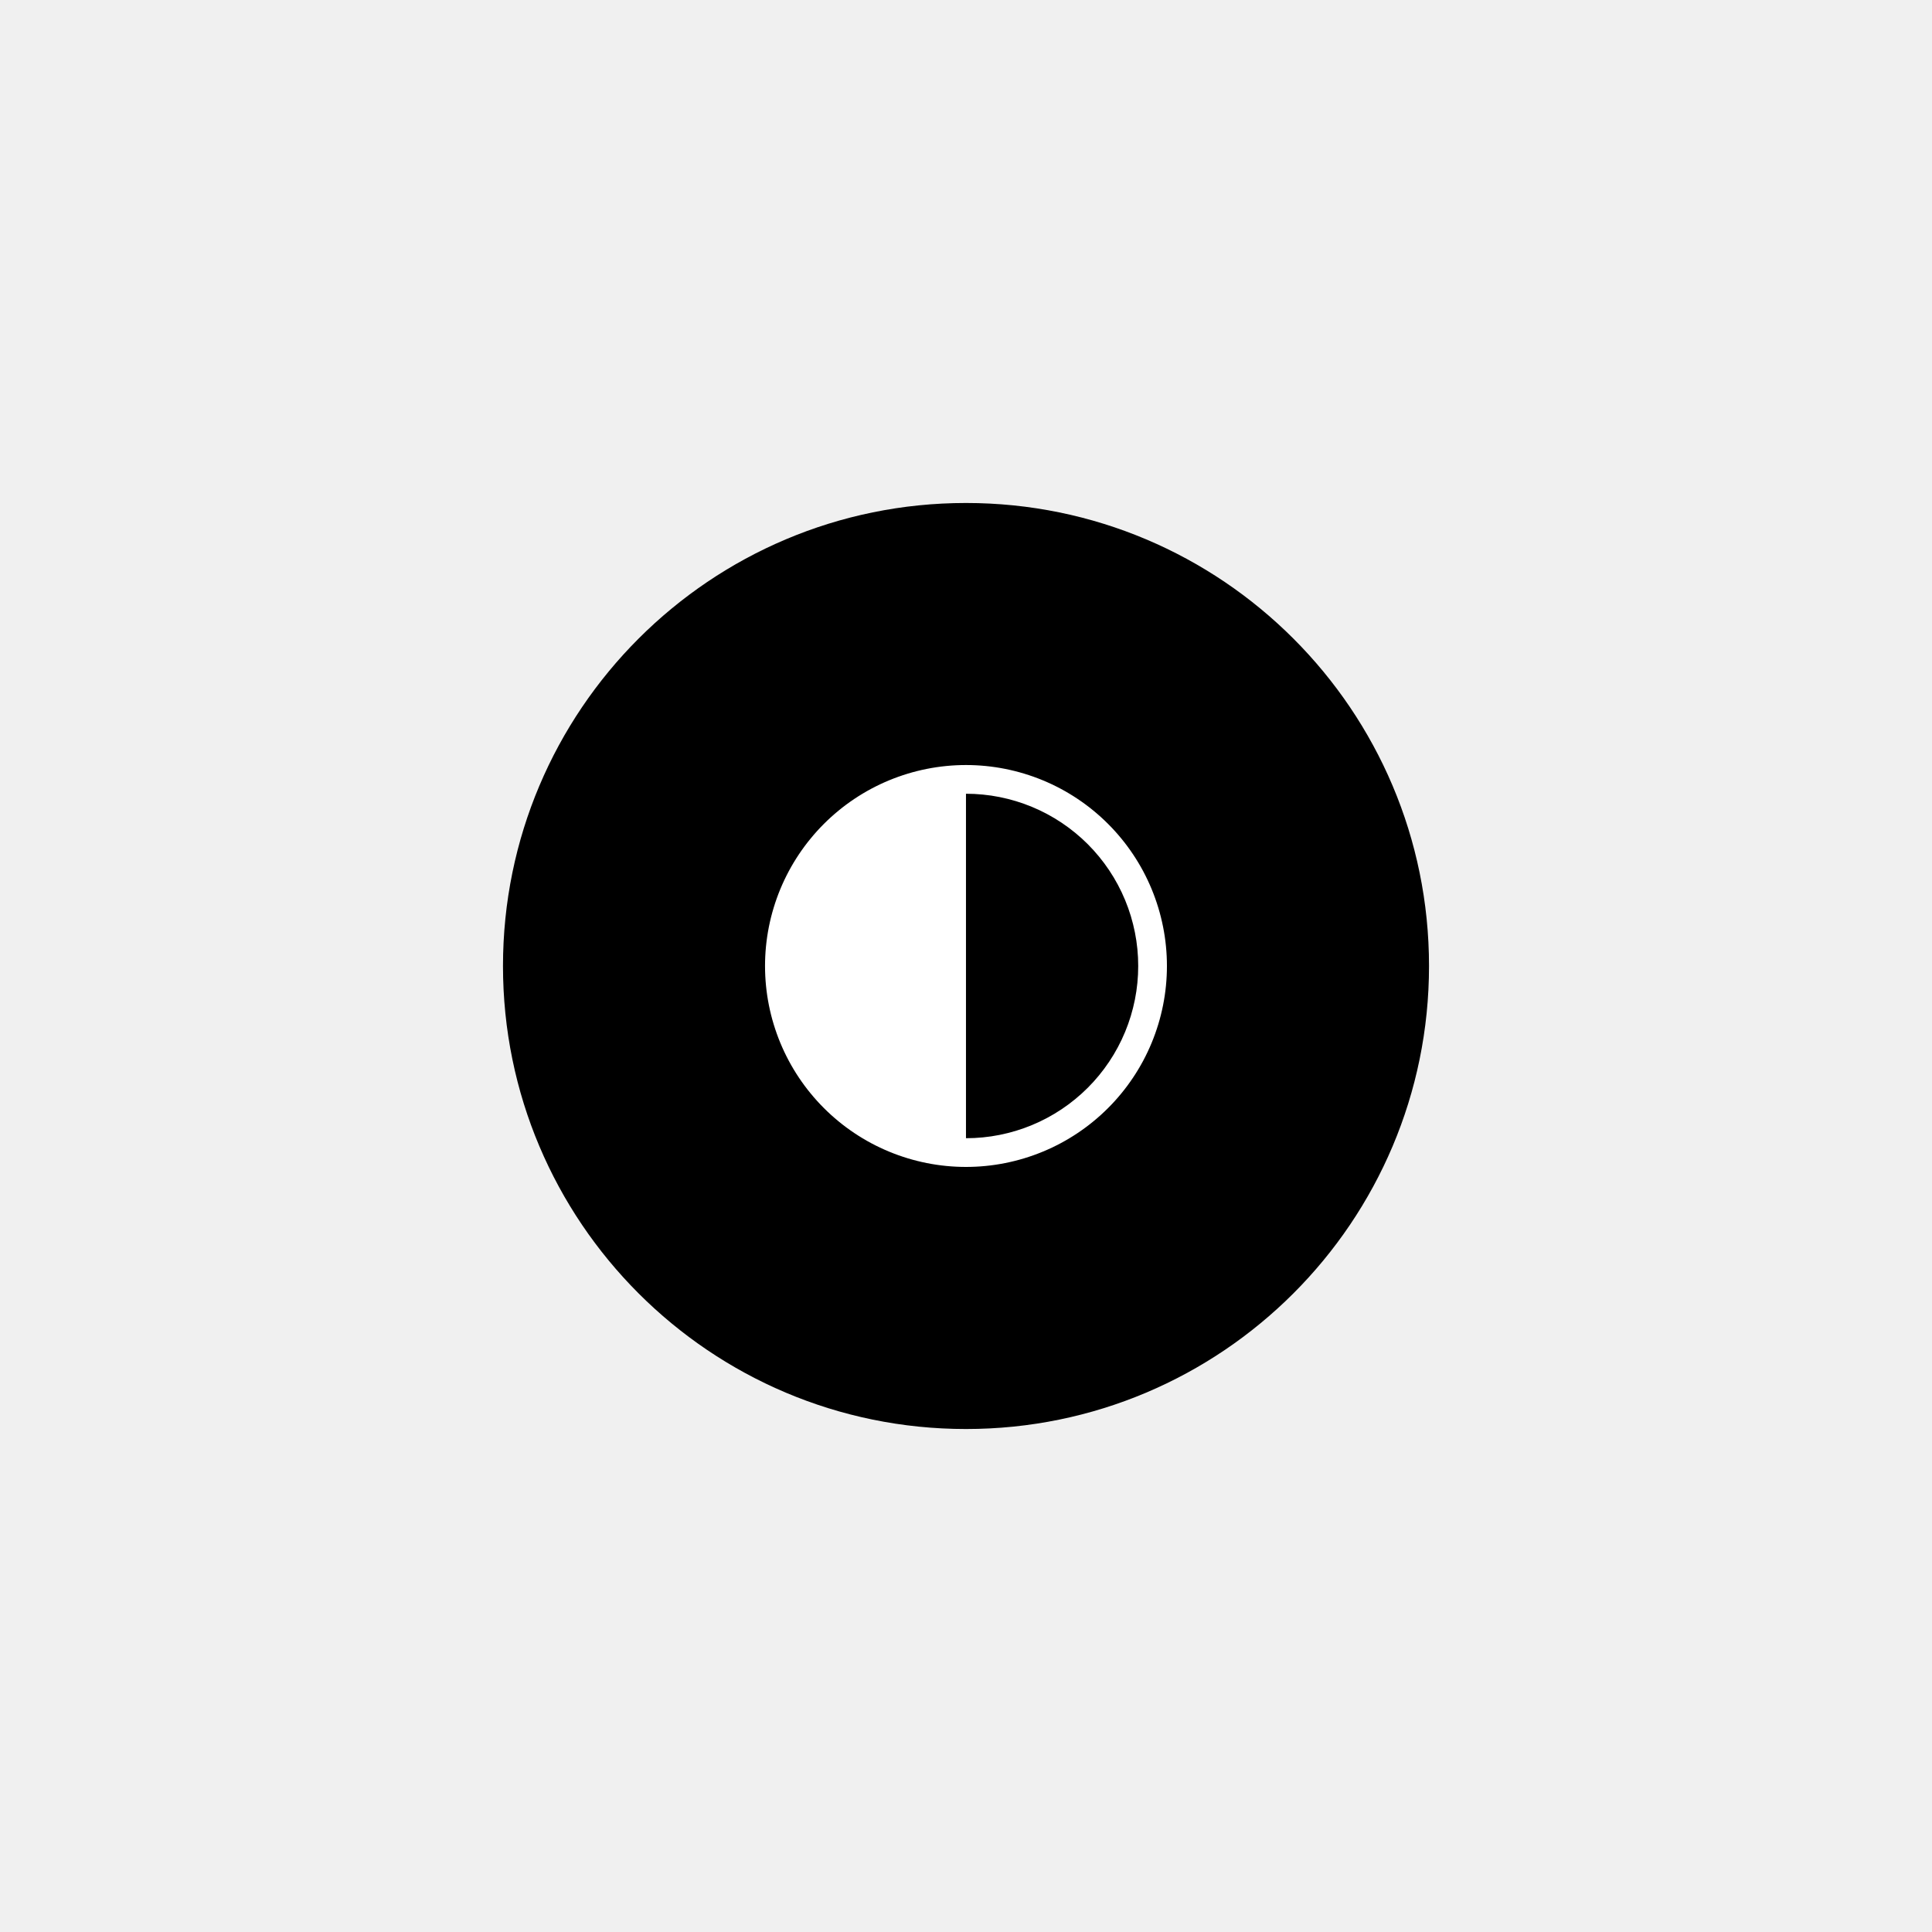
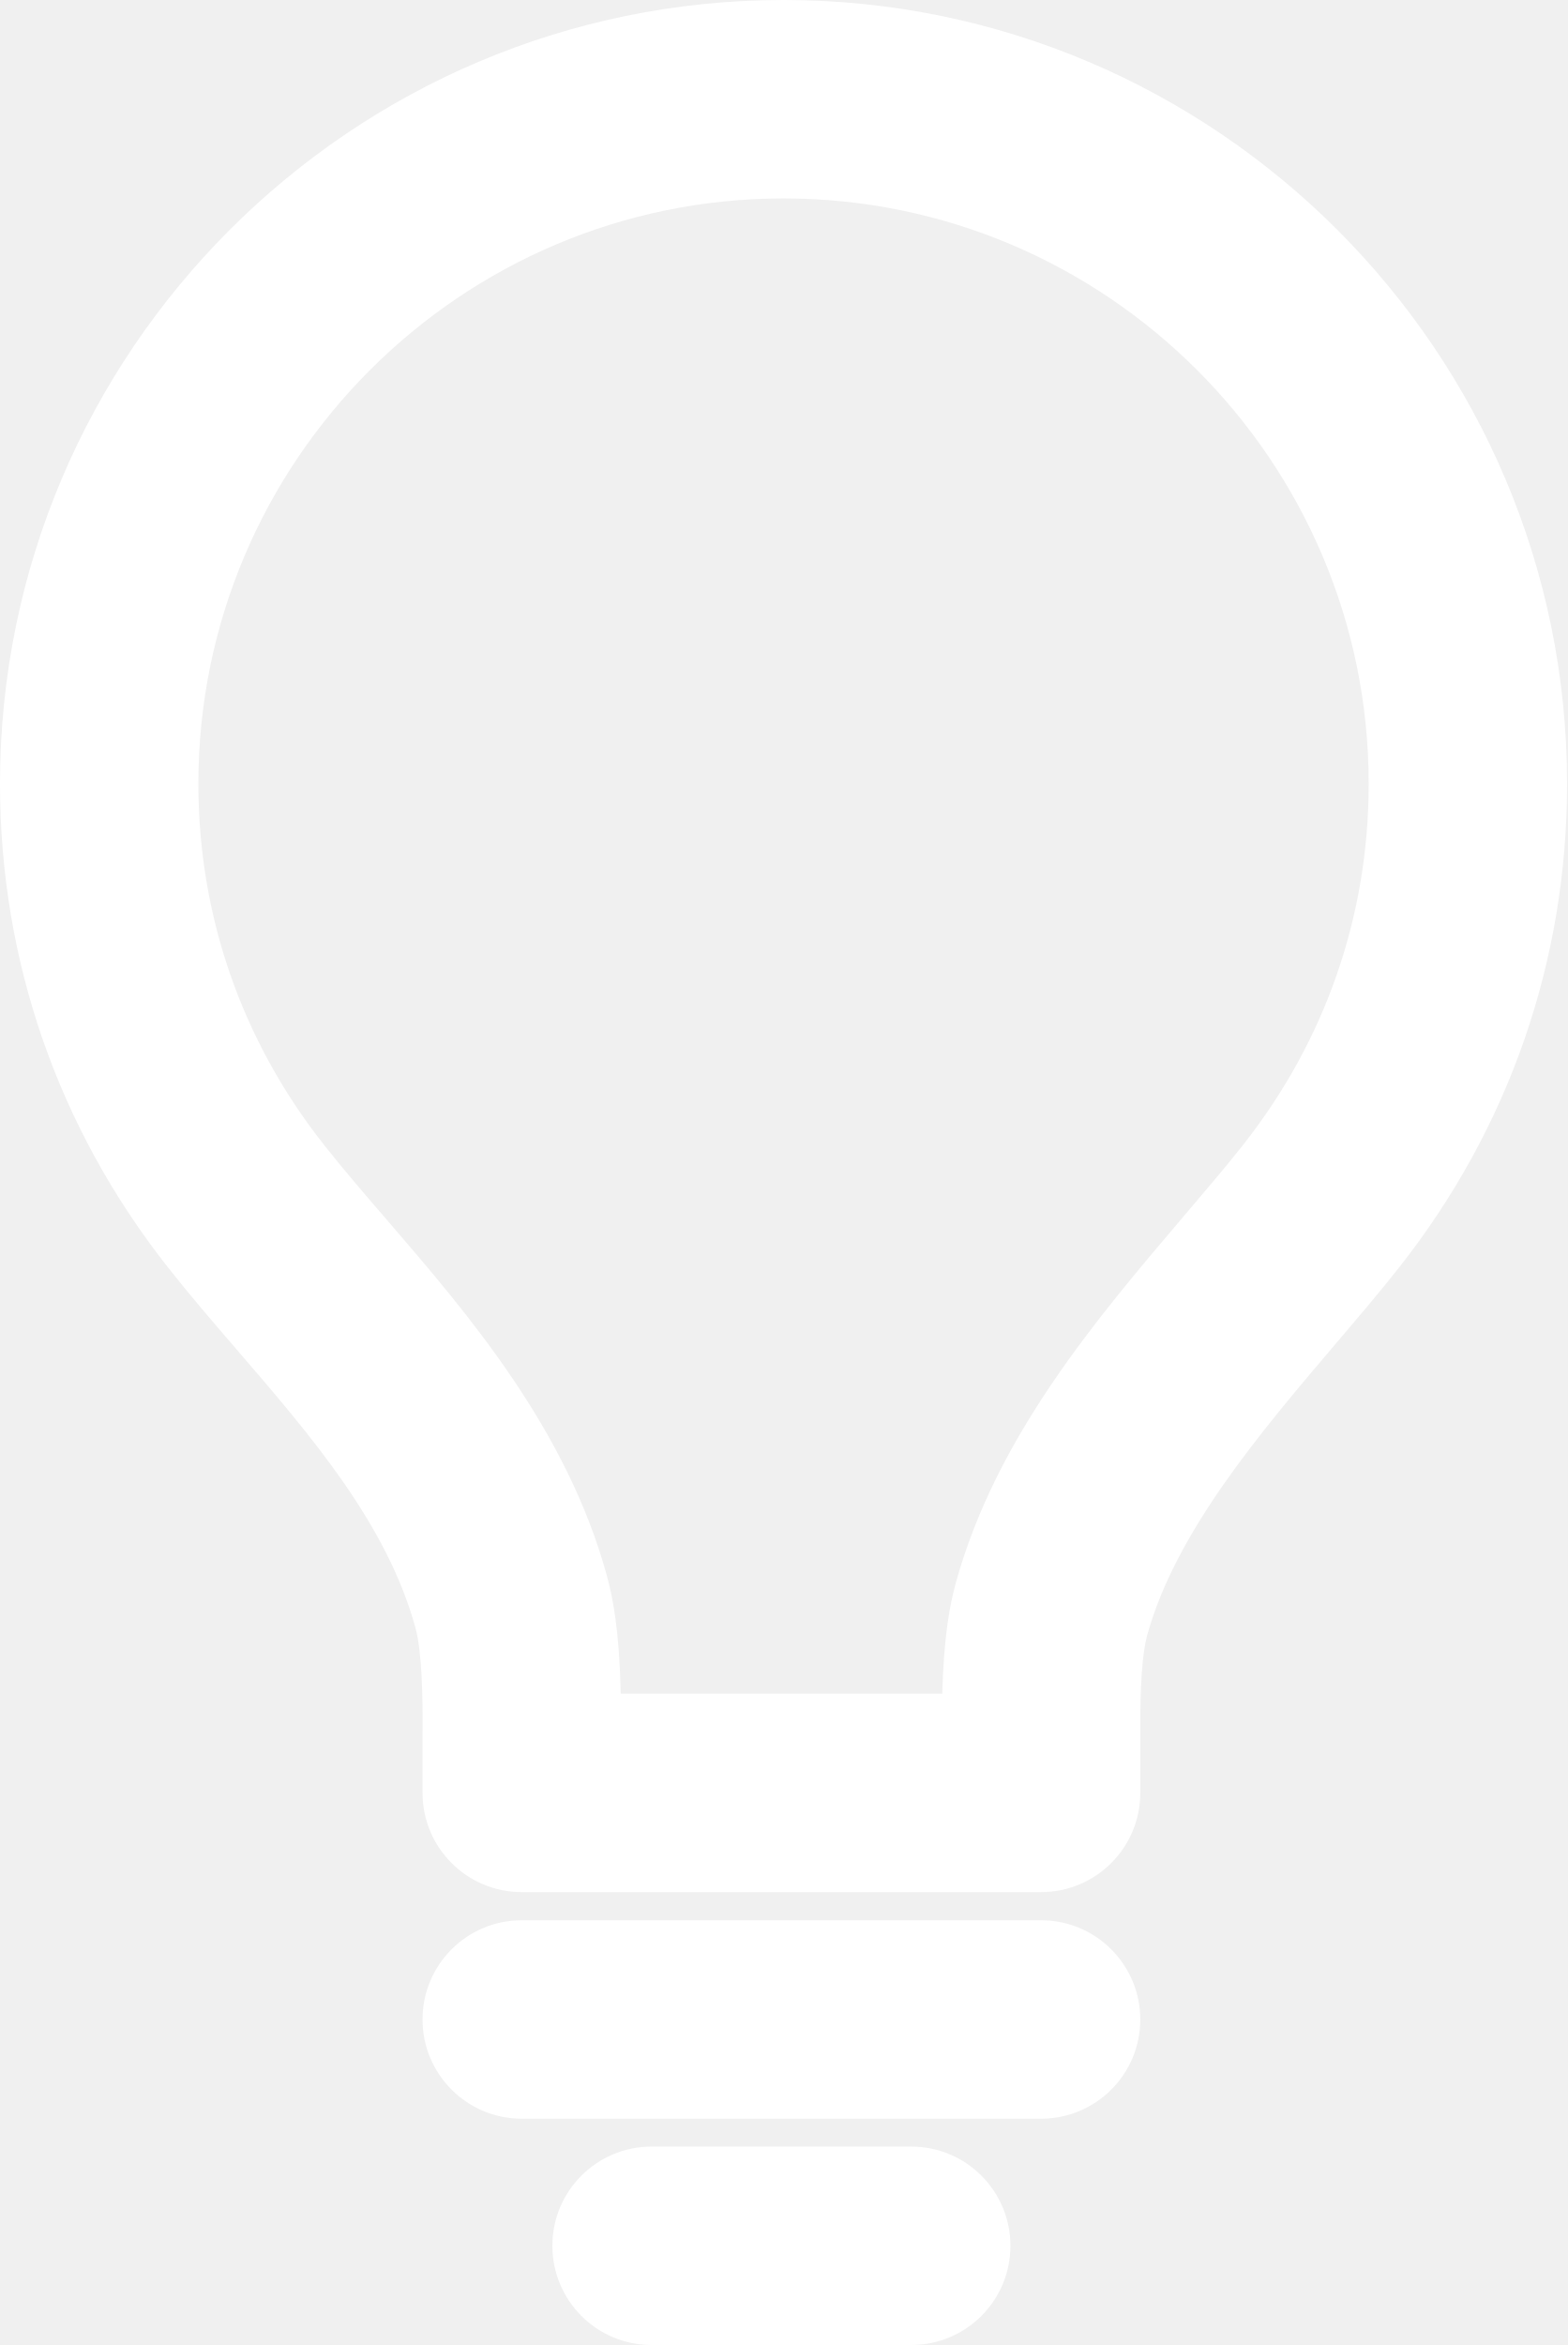
- <svg xmlns="http://www.w3.org/2000/svg" width="500" zoomAndPan="magnify" viewBox="0 0 375 375" height="500" preserveAspectRatio="xMidYMid meet" version="1.0">
-   <defs>
-     <clipPath id="bf8c87fba5">
-       <path d="M 101.254 101.254 L 273.746 101.254 L 273.746 273.746 L 101.254 273.746 Z M 101.254 101.254 " clip-rule="nonzero" />
-     </clipPath>
-     <clipPath id="ad6bdf04c6">
-       <path d="M 187.5 101.254 C 139.867 101.254 101.254 139.867 101.254 187.5 C 101.254 235.133 139.867 273.746 187.5 273.746 C 235.133 273.746 273.746 235.133 273.746 187.5 C 273.746 139.867 235.133 101.254 187.5 101.254 Z M 187.5 101.254 " clip-rule="nonzero" />
-     </clipPath>
-     <clipPath id="93e9f03260">
-       <path d="M 186 117.383 L 189 117.383 L 189 139 L 186 139 Z M 186 117.383 " clip-rule="nonzero" />
-     </clipPath>
-     <clipPath id="649e826056">
-       <path d="M 117.383 186 L 139 186 L 139 189 L 117.383 189 Z M 117.383 186 " clip-rule="nonzero" />
-     </clipPath>
-     <clipPath id="e2d57a2d2a">
-       <path d="M 186 236 L 189 236 L 189 257.633 L 186 257.633 Z M 186 236 " clip-rule="nonzero" />
-     </clipPath>
-     <clipPath id="21493cf788">
-       <path d="M 236 186 L 257.633 186 L 257.633 189 L 236 189 Z M 236 186 " clip-rule="nonzero" />
-     </clipPath>
-     <clipPath id="75562402df">
-       <path d="M 101.254 101.254 L 273.742 101.254 L 273.742 273.742 L 101.254 273.742 Z M 101.254 101.254 " clip-rule="nonzero" />
-     </clipPath>
-     <clipPath id="83ef21a421">
-       <path d="M 187.5 101.254 C 139.867 101.254 101.254 139.867 101.254 187.5 C 101.254 235.133 139.867 273.742 187.5 273.742 C 235.133 273.742 273.742 235.133 273.742 187.5 C 273.742 139.867 235.133 101.254 187.5 101.254 Z M 187.5 101.254 " clip-rule="nonzero" />
-     </clipPath>
-     <clipPath id="07391886aa">
-       <path d="M 101.254 101.254 L 273.746 101.254 L 273.746 273.746 L 101.254 273.746 Z M 101.254 101.254 " clip-rule="nonzero" />
-     </clipPath>
-     <clipPath id="ec4d42dfb7">
-       <path d="M 187.5 101.254 C 139.867 101.254 101.254 139.867 101.254 187.5 C 101.254 235.133 139.867 273.746 187.5 273.746 C 235.133 273.746 273.746 235.133 273.746 187.5 C 273.746 139.867 235.133 101.254 187.5 101.254 Z M 187.5 101.254 " clip-rule="nonzero" />
-     </clipPath>
-     <clipPath id="ef99c7aef9">
-       <path d="M 186 117.383 L 189 117.383 L 189 139 L 186 139 Z M 186 117.383 " clip-rule="nonzero" />
-     </clipPath>
-     <clipPath id="fb8054bf9c">
-       <path d="M 117.383 186 L 139 186 L 139 189 L 117.383 189 Z M 117.383 186 " clip-rule="nonzero" />
-     </clipPath>
-     <clipPath id="0884625e55">
-       <path d="M 186 236 L 189 236 L 189 257.633 L 186 257.633 Z M 186 236 " clip-rule="nonzero" />
-     </clipPath>
-     <clipPath id="14b5235180">
-       <path d="M 236 186 L 257.633 186 L 257.633 189 L 236 189 Z M 236 186 " clip-rule="nonzero" />
-     </clipPath>
-     <clipPath id="4bead0b027">
-       <path d="M 97.629 97.629 L 277.371 97.629 L 277.371 277.371 L 97.629 277.371 Z M 97.629 97.629 " clip-rule="nonzero" />
-     </clipPath>
-     <clipPath id="a5a18c4411">
-       <path d="M 187.5 97.629 C 137.863 97.629 97.629 137.863 97.629 187.5 C 97.629 237.133 137.863 277.371 187.5 277.371 C 237.133 277.371 277.371 237.133 277.371 187.5 C 277.371 137.863 237.133 97.629 187.5 97.629 Z M 187.5 97.629 " clip-rule="nonzero" />
-     </clipPath>
-   </defs>
-   <g clip-path="url(#bf8c87fba5)">
-     <g clip-path="url(#ad6bdf04c6)">
-       <path fill="#ffffff" d="M 101.254 101.254 L 273.746 101.254 L 273.746 273.746 L 101.254 273.746 Z M 101.254 101.254 " fill-opacity="1" fill-rule="nonzero" />
-     </g>
-   </g>
-   <path fill="#000000" d="M 187.508 148.496 C 186.23 148.496 184.957 148.559 183.684 148.688 C 182.414 148.812 181.152 149 179.898 149.246 C 178.645 149.496 177.406 149.809 176.184 150.176 C 174.961 150.547 173.758 150.977 172.578 151.469 C 171.398 151.957 170.246 152.5 169.117 153.105 C 167.992 153.707 166.898 154.363 165.836 155.07 C 164.773 155.781 163.746 156.543 162.762 157.352 C 161.773 158.164 160.828 159.02 159.922 159.922 C 159.02 160.828 158.164 161.773 157.352 162.762 C 156.543 163.746 155.781 164.773 155.07 165.836 C 154.363 166.898 153.707 167.992 153.105 169.117 C 152.5 170.246 151.957 171.398 151.469 172.578 C 150.977 173.758 150.547 174.961 150.176 176.184 C 149.809 177.406 149.496 178.645 149.246 179.898 C 149 181.152 148.812 182.414 148.688 183.684 C 148.559 184.957 148.496 186.23 148.496 187.508 C 148.496 188.785 148.559 190.059 148.688 191.332 C 148.812 192.602 149 193.863 149.246 195.117 C 149.496 196.371 149.809 197.609 150.176 198.832 C 150.547 200.055 150.977 201.258 151.469 202.438 C 151.957 203.617 152.5 204.77 153.105 205.898 C 153.707 207.023 154.363 208.117 155.07 209.18 C 155.781 210.242 156.543 211.27 157.352 212.254 C 158.164 213.242 159.02 214.188 159.922 215.094 C 160.828 215.996 161.773 216.852 162.762 217.664 C 163.746 218.473 164.773 219.234 165.836 219.945 C 166.898 220.652 167.992 221.309 169.117 221.91 C 170.246 222.516 171.398 223.059 172.578 223.547 C 173.758 224.039 174.961 224.469 176.184 224.84 C 177.406 225.207 178.645 225.52 179.898 225.77 C 181.152 226.016 182.414 226.203 183.684 226.328 C 184.957 226.457 186.23 226.52 187.508 226.52 C 188.785 226.52 190.059 226.457 191.332 226.328 C 192.602 226.203 193.863 226.016 195.117 225.77 C 196.371 225.52 197.609 225.207 198.832 224.84 C 200.055 224.469 201.258 224.039 202.438 223.547 C 203.617 223.059 204.77 222.516 205.898 221.91 C 207.023 221.309 208.117 220.652 209.18 219.945 C 210.242 219.234 211.27 218.473 212.254 217.664 C 213.242 216.852 214.188 215.996 215.094 215.094 C 215.996 214.188 216.852 213.242 217.664 212.254 C 218.473 211.27 219.234 210.242 219.945 209.18 C 220.652 208.117 221.309 207.023 221.91 205.898 C 222.516 204.77 223.059 203.617 223.547 202.438 C 224.039 201.258 224.469 200.055 224.84 198.832 C 225.207 197.609 225.52 196.371 225.77 195.117 C 226.016 193.863 226.203 192.602 226.328 191.332 C 226.457 190.059 226.52 188.785 226.52 187.508 C 226.52 186.23 226.457 184.957 226.328 183.684 C 226.203 182.414 226.016 181.152 225.77 179.898 C 225.52 178.645 225.207 177.406 224.84 176.184 C 224.469 174.961 224.039 173.758 223.547 172.578 C 223.059 171.398 222.516 170.246 221.91 169.117 C 221.309 167.992 220.652 166.898 219.945 165.836 C 219.234 164.773 218.473 163.746 217.664 162.762 C 216.852 161.773 215.996 160.828 215.094 159.922 C 214.188 159.02 213.242 158.164 212.254 157.352 C 211.27 156.543 210.242 155.781 209.18 155.07 C 208.117 154.363 207.023 153.707 205.898 153.105 C 204.77 152.5 203.617 151.957 202.438 151.469 C 201.258 150.977 200.055 150.547 198.832 150.176 C 197.609 149.809 196.371 149.496 195.117 149.246 C 193.863 149 192.602 148.812 191.332 148.688 C 190.059 148.559 188.785 148.496 187.508 148.496 Z M 187.508 220.945 L 187.508 154.07 C 188.602 154.07 189.695 154.125 190.785 154.23 C 191.875 154.34 192.957 154.5 194.031 154.715 C 195.105 154.926 196.168 155.191 197.215 155.512 C 198.262 155.828 199.293 156.195 200.305 156.617 C 201.316 157.035 202.305 157.504 203.27 158.02 C 204.234 158.535 205.176 159.098 206.086 159.707 C 206.996 160.312 207.875 160.965 208.719 161.66 C 209.566 162.355 210.379 163.09 211.152 163.863 C 211.926 164.637 212.66 165.449 213.355 166.297 C 214.051 167.141 214.703 168.02 215.309 168.93 C 215.918 169.84 216.48 170.781 216.996 171.746 C 217.512 172.711 217.98 173.699 218.398 174.711 C 218.82 175.723 219.188 176.754 219.504 177.801 C 219.824 178.848 220.09 179.91 220.301 180.984 C 220.516 182.059 220.676 183.141 220.785 184.23 C 220.891 185.32 220.945 186.414 220.945 187.508 C 220.945 188.602 220.891 189.695 220.785 190.785 C 220.676 191.875 220.516 192.957 220.301 194.031 C 220.09 195.105 219.824 196.168 219.504 197.215 C 219.188 198.262 218.82 199.293 218.398 200.305 C 217.98 201.316 217.512 202.305 216.996 203.27 C 216.48 204.234 215.918 205.176 215.309 206.086 C 214.703 206.996 214.051 207.875 213.355 208.719 C 212.66 209.566 211.926 210.379 211.152 211.152 C 210.379 211.926 209.566 212.66 208.719 213.355 C 207.875 214.051 206.996 214.703 206.086 215.309 C 205.176 215.918 204.234 216.48 203.27 216.996 C 202.305 217.512 201.316 217.98 200.305 218.398 C 199.293 218.82 198.262 219.188 197.215 219.504 C 196.168 219.824 195.105 220.09 194.031 220.301 C 192.957 220.516 191.875 220.676 190.785 220.785 C 189.695 220.891 188.602 220.945 187.508 220.945 Z M 187.508 220.945 " fill-opacity="1" fill-rule="nonzero" />
-   <g clip-path="url(#93e9f03260)">
-     <path stroke-linecap="round" transform="matrix(1.857616, 0, 0, 1.857616, 117.3828, 117.3828)" fill="none" stroke-linejoin="round" d="M 37.75 10.75 L 37.75 0.751 " stroke="#000000" stroke-width="1.5" stroke-opacity="1" stroke-miterlimit="4" />
-   </g>
-   <path stroke-linecap="round" transform="matrix(1.857616, 0, 0, 1.857616, 117.3828, 117.3828)" fill="none" stroke-linejoin="round" d="M 24.25 14.371 L 19.249 5.709 " stroke="#000000" stroke-width="1.5" stroke-opacity="1" stroke-miterlimit="4" />
-   <path stroke-linecap="round" transform="matrix(1.857616, 0, 0, 1.857616, 117.3828, 117.3828)" fill="none" stroke-linejoin="round" d="M 14.371 24.25 L 5.709 19.249 " stroke="#000000" stroke-width="1.5" stroke-opacity="1" stroke-miterlimit="4" />
-   <g clip-path="url(#649e826056)">
-     <path stroke-linecap="round" transform="matrix(1.857616, 0, 0, 1.857616, 117.3828, 117.3828)" fill="none" stroke-linejoin="round" d="M 10.75 37.75 L 0.751 37.75 " stroke="#000000" stroke-width="1.5" stroke-opacity="1" stroke-miterlimit="4" />
-   </g>
-   <path stroke-linecap="round" transform="matrix(1.857616, 0, 0, 1.857616, 117.3828, 117.3828)" fill="none" stroke-linejoin="round" d="M 14.371 51.25 L 5.709 56.251 " stroke="#000000" stroke-width="1.5" stroke-opacity="1" stroke-miterlimit="4" />
-   <path stroke-linecap="round" transform="matrix(1.857616, 0, 0, 1.857616, 117.3828, 117.3828)" fill="none" stroke-linejoin="round" d="M 24.25 61.129 L 19.249 69.791 " stroke="#000000" stroke-width="1.5" stroke-opacity="1" stroke-miterlimit="4" />
-   <g clip-path="url(#e2d57a2d2a)">
-     <path stroke-linecap="round" transform="matrix(1.857616, 0, 0, 1.857616, 117.3828, 117.3828)" fill="none" stroke-linejoin="round" d="M 37.75 64.75 L 37.75 74.749 " stroke="#000000" stroke-width="1.5" stroke-opacity="1" stroke-miterlimit="4" />
-   </g>
-   <path stroke-linecap="round" transform="matrix(1.857616, 0, 0, 1.857616, 117.3828, 117.3828)" fill="none" stroke-linejoin="round" d="M 51.25 61.129 L 56.251 69.791 " stroke="#000000" stroke-width="1.5" stroke-opacity="1" stroke-miterlimit="4" />
-   <path stroke-linecap="round" transform="matrix(1.857616, 0, 0, 1.857616, 117.3828, 117.3828)" fill="none" stroke-linejoin="round" d="M 61.129 51.25 L 69.791 56.251 " stroke="#000000" stroke-width="1.5" stroke-opacity="1" stroke-miterlimit="4" />
-   <g clip-path="url(#21493cf788)">
-     <path stroke-linecap="round" transform="matrix(1.857616, 0, 0, 1.857616, 117.3828, 117.3828)" fill="none" stroke-linejoin="round" d="M 64.75 37.75 L 74.749 37.75 " stroke="#000000" stroke-width="1.5" stroke-opacity="1" stroke-miterlimit="4" />
-   </g>
-   <path stroke-linecap="round" transform="matrix(1.857616, 0, 0, 1.857616, 117.3828, 117.3828)" fill="none" stroke-linejoin="round" d="M 61.129 24.25 L 69.791 19.249 " stroke="#000000" stroke-width="1.5" stroke-opacity="1" stroke-miterlimit="4" />
-   <path stroke-linecap="round" transform="matrix(1.857616, 0, 0, 1.857616, 117.3828, 117.3828)" fill="none" stroke-linejoin="round" d="M 51.25 14.371 L 56.251 5.709 " stroke="#000000" stroke-width="1.5" stroke-opacity="1" stroke-miterlimit="4" />
-   <g clip-path="url(#75562402df)">
-     <g clip-path="url(#83ef21a421)">
-       <path stroke-linecap="butt" transform="matrix(0.75, 0, 0, 0.75, 101.2556, 101.2556)" fill="none" stroke-linejoin="miter" d="M 114.993 -0.002 C 51.482 -0.002 -0.002 51.482 -0.002 114.993 C -0.002 178.503 51.482 229.982 114.993 229.982 C 178.503 229.982 229.982 178.503 229.982 114.993 C 229.982 51.482 178.503 -0.002 114.993 -0.002 Z M 114.993 -0.002 " stroke="#ffffff" stroke-width="118" stroke-opacity="1" stroke-miterlimit="4" />
-     </g>
-   </g>
-   <g clip-path="url(#07391886aa)">
-     <g clip-path="url(#ec4d42dfb7)">
-       <path fill="#000000" d="M 101.254 101.254 L 273.746 101.254 L 273.746 273.746 L 101.254 273.746 Z M 101.254 101.254 " fill-opacity="1" fill-rule="nonzero" />
-     </g>
-   </g>
-   <path fill="#ffffff" d="M 187.496 148.492 C 186.219 148.492 184.945 148.555 183.672 148.68 C 182.402 148.805 181.141 148.992 179.887 149.242 C 178.633 149.492 177.395 149.801 176.176 150.172 C 174.953 150.543 173.75 150.973 172.57 151.461 C 171.391 151.949 170.238 152.496 169.109 153.098 C 167.984 153.699 166.891 154.355 165.828 155.066 C 164.766 155.777 163.738 156.535 162.754 157.348 C 161.766 158.156 160.82 159.012 159.918 159.918 C 159.012 160.82 158.156 161.766 157.348 162.754 C 156.535 163.738 155.777 164.766 155.066 165.828 C 154.355 166.891 153.699 167.984 153.098 169.109 C 152.496 170.238 151.949 171.391 151.461 172.57 C 150.973 173.75 150.543 174.953 150.172 176.176 C 149.801 177.395 149.492 178.633 149.242 179.887 C 148.992 181.141 148.805 182.402 148.68 183.672 C 148.555 184.945 148.492 186.219 148.492 187.496 C 148.492 188.773 148.555 190.047 148.68 191.32 C 148.805 192.59 148.992 193.852 149.242 195.105 C 149.492 196.359 149.801 197.598 150.172 198.816 C 150.543 200.039 150.973 201.242 151.461 202.422 C 151.949 203.602 152.496 204.754 153.098 205.883 C 153.699 207.008 154.355 208.102 155.066 209.164 C 155.777 210.227 156.535 211.254 157.348 212.238 C 158.156 213.227 159.012 214.172 159.918 215.074 C 160.82 215.98 161.766 216.836 162.754 217.645 C 163.738 218.457 164.766 219.215 165.828 219.926 C 166.891 220.637 167.984 221.293 169.109 221.895 C 170.238 222.496 171.391 223.043 172.57 223.531 C 173.75 224.02 174.953 224.449 176.176 224.82 C 177.395 225.191 178.633 225.5 179.887 225.75 C 181.141 226 182.402 226.188 183.672 226.312 C 184.945 226.438 186.219 226.5 187.496 226.5 C 188.773 226.5 190.047 226.438 191.32 226.312 C 192.59 226.188 193.852 226 195.105 225.75 C 196.359 225.5 197.598 225.191 198.816 224.82 C 200.039 224.449 201.242 224.02 202.422 223.531 C 203.602 223.043 204.754 222.496 205.883 221.895 C 207.008 221.293 208.102 220.637 209.164 219.926 C 210.227 219.215 211.254 218.457 212.238 217.645 C 213.227 216.836 214.172 215.98 215.074 215.074 C 215.98 214.172 216.836 213.227 217.645 212.238 C 218.457 211.254 219.215 210.227 219.926 209.164 C 220.637 208.102 221.293 207.008 221.895 205.883 C 222.496 204.754 223.043 203.602 223.531 202.422 C 224.02 201.242 224.449 200.039 224.82 198.816 C 225.191 197.598 225.5 196.359 225.75 195.105 C 226 193.852 226.188 192.59 226.312 191.32 C 226.438 190.047 226.5 188.773 226.5 187.496 C 226.5 186.219 226.438 184.945 226.312 183.672 C 226.188 182.402 226 181.141 225.75 179.887 C 225.5 178.633 225.191 177.395 224.82 176.176 C 224.449 174.953 224.02 173.75 223.531 172.57 C 223.043 171.391 222.496 170.238 221.895 169.109 C 221.293 167.984 220.637 166.891 219.926 165.828 C 219.215 164.766 218.457 163.738 217.645 162.754 C 216.836 161.766 215.98 160.82 215.074 159.918 C 214.172 159.012 213.227 158.156 212.238 157.348 C 211.254 156.535 210.227 155.777 209.164 155.066 C 208.102 154.355 207.008 153.699 205.883 153.098 C 204.754 152.496 203.602 151.949 202.422 151.461 C 201.242 150.973 200.039 150.543 198.816 150.172 C 197.598 149.801 196.359 149.492 195.105 149.242 C 193.852 148.992 192.59 148.805 191.32 148.68 C 190.047 148.555 188.773 148.492 187.496 148.492 Z M 187.496 220.926 L 187.496 154.066 C 188.59 154.066 189.684 154.117 190.773 154.227 C 191.863 154.332 192.945 154.492 194.02 154.707 C 195.094 154.922 196.152 155.188 197.199 155.504 C 198.25 155.82 199.277 156.191 200.289 156.609 C 201.301 157.027 202.289 157.496 203.254 158.012 C 204.223 158.527 205.16 159.09 206.07 159.699 C 206.98 160.309 207.859 160.957 208.703 161.652 C 209.551 162.348 210.363 163.082 211.137 163.855 C 211.91 164.629 212.645 165.441 213.34 166.289 C 214.035 167.133 214.684 168.012 215.293 168.922 C 215.902 169.832 216.465 170.77 216.98 171.738 C 217.496 172.703 217.965 173.691 218.383 174.703 C 218.801 175.715 219.172 176.742 219.488 177.793 C 219.805 178.84 220.07 179.898 220.285 180.973 C 220.5 182.047 220.66 183.129 220.766 184.219 C 220.875 185.309 220.926 186.402 220.926 187.496 C 220.926 188.59 220.875 189.684 220.766 190.773 C 220.66 191.863 220.5 192.945 220.285 194.02 C 220.07 195.094 219.805 196.152 219.488 197.199 C 219.172 198.25 218.801 199.277 218.383 200.289 C 217.965 201.301 217.496 202.289 216.98 203.254 C 216.465 204.223 215.902 205.16 215.293 206.07 C 214.684 206.98 214.035 207.859 213.34 208.703 C 212.645 209.551 211.91 210.363 211.137 211.137 C 210.363 211.91 209.551 212.645 208.703 213.34 C 207.859 214.035 206.98 214.684 206.07 215.293 C 205.16 215.902 204.223 216.465 203.254 216.98 C 202.289 217.496 201.301 217.965 200.289 218.383 C 199.277 218.801 198.25 219.172 197.199 219.488 C 196.152 219.805 195.094 220.07 194.02 220.285 C 192.945 220.5 191.863 220.66 190.773 220.766 C 189.684 220.875 188.59 220.926 187.496 220.926 Z M 187.496 220.926 " fill-opacity="1" fill-rule="nonzero" />
-   <g clip-path="url(#ef99c7aef9)">
-     <path stroke-linecap="round" transform="matrix(1.857305, 0, 0, 1.857305, 117.3828, 117.3828)" fill="none" stroke-linejoin="round" d="M 37.75 10.749 L 37.75 0.751 " stroke="#000000" stroke-width="1.5" stroke-opacity="1" stroke-miterlimit="4" />
-   </g>
-   <path stroke-linecap="round" transform="matrix(1.857305, 0, 0, 1.857305, 117.3828, 117.3828)" fill="none" stroke-linejoin="round" d="M 24.25 14.371 L 19.25 5.71 " stroke="#000000" stroke-width="1.5" stroke-opacity="1" stroke-miterlimit="4" />
-   <path stroke-linecap="round" transform="matrix(1.857305, 0, 0, 1.857305, 117.3828, 117.3828)" fill="none" stroke-linejoin="round" d="M 14.371 24.25 L 5.71 19.25 " stroke="#000000" stroke-width="1.5" stroke-opacity="1" stroke-miterlimit="4" />
-   <g clip-path="url(#fb8054bf9c)">
-     <path stroke-linecap="round" transform="matrix(1.857305, 0, 0, 1.857305, 117.3828, 117.3828)" fill="none" stroke-linejoin="round" d="M 10.749 37.75 L 0.751 37.75 " stroke="#000000" stroke-width="1.5" stroke-opacity="1" stroke-miterlimit="4" />
-   </g>
-   <path stroke-linecap="round" transform="matrix(1.857305, 0, 0, 1.857305, 117.3828, 117.3828)" fill="none" stroke-linejoin="round" d="M 14.371 51.25 L 5.71 56.25 " stroke="#000000" stroke-width="1.5" stroke-opacity="1" stroke-miterlimit="4" />
-   <path stroke-linecap="round" transform="matrix(1.857305, 0, 0, 1.857305, 117.3828, 117.3828)" fill="none" stroke-linejoin="round" d="M 24.25 61.129 L 19.25 69.79 " stroke="#000000" stroke-width="1.5" stroke-opacity="1" stroke-miterlimit="4" />
-   <g clip-path="url(#0884625e55)">
-     <path stroke-linecap="round" transform="matrix(1.857305, 0, 0, 1.857305, 117.3828, 117.3828)" fill="none" stroke-linejoin="round" d="M 37.75 64.751 L 37.75 74.749 " stroke="#000000" stroke-width="1.5" stroke-opacity="1" stroke-miterlimit="4" />
-   </g>
-   <path stroke-linecap="round" transform="matrix(1.857305, 0, 0, 1.857305, 117.3828, 117.3828)" fill="none" stroke-linejoin="round" d="M 51.25 61.129 L 56.25 69.79 " stroke="#000000" stroke-width="1.5" stroke-opacity="1" stroke-miterlimit="4" />
-   <path stroke-linecap="round" transform="matrix(1.857305, 0, 0, 1.857305, 117.3828, 117.3828)" fill="none" stroke-linejoin="round" d="M 61.129 51.25 L 69.79 56.25 " stroke="#000000" stroke-width="1.5" stroke-opacity="1" stroke-miterlimit="4" />
-   <g clip-path="url(#14b5235180)">
-     <path stroke-linecap="round" transform="matrix(1.857305, 0, 0, 1.857305, 117.3828, 117.3828)" fill="none" stroke-linejoin="round" d="M 64.751 37.75 L 74.749 37.75 " stroke="#000000" stroke-width="1.5" stroke-opacity="1" stroke-miterlimit="4" />
-   </g>
-   <path stroke-linecap="round" transform="matrix(1.857305, 0, 0, 1.857305, 117.3828, 117.3828)" fill="none" stroke-linejoin="round" d="M 61.129 24.25 L 69.79 19.25 " stroke="#000000" stroke-width="1.5" stroke-opacity="1" stroke-miterlimit="4" />
-   <path stroke-linecap="round" transform="matrix(1.857305, 0, 0, 1.857305, 117.3828, 117.3828)" fill="none" stroke-linejoin="round" d="M 51.25 14.371 L 56.25 5.71 " stroke="#000000" stroke-width="1.5" stroke-opacity="1" stroke-miterlimit="4" />
-   <g clip-path="url(#4bead0b027)">
-     <g clip-path="url(#a5a18c4411)">
-       <path stroke-linecap="butt" transform="matrix(0.75, 0, 0, 0.75, 97.62834, 97.62834)" fill="none" stroke-linejoin="miter" d="M 119.829 0.001 C 53.647 0.001 0.001 53.647 0.001 119.829 C 0.001 186.006 53.647 239.657 119.829 239.657 C 186.006 239.657 239.657 186.006 239.657 119.829 C 239.657 53.647 186.006 0.001 119.829 0.001 Z M 119.829 0.001 " stroke="#000000" stroke-width="118" stroke-opacity="1" stroke-miterlimit="4" />
+ <svg xmlns="http://www.w3.org/2000/svg" version="1.1" width="413.91" height="619.253" viewBox="0,0,413.91,619.253">
+   <g transform="translate(-318.5378,-246.2383)">
+     <g fill="#ffffff" stroke="none" stroke-miterlimit="10">
+       <path d="M619.723,779.531c0,14.469 -11.73,26.199 -26.199,26.199h-137.184c-14.469,0 -26.199,-11.73 -26.199,-26.199c0,-14.469 11.73,-26.199 26.199,-26.199h137.18c14.469,0 26.202,11.73 26.202,26.199z" />
+       <path d="M585.423,839.292c0,14.469 -11.73,26.199 -26.199,26.199h-68.588c-14.469,0 -26.199,-11.73 -26.199,-26.199c0,-14.469 11.73,-26.199 26.199,-26.199h68.588c14.469,0 26.199,11.73 26.199,26.199z" />
+       <path d="M732.448,453.202c0,46.746 -15.325,90.896 -44.318,127.679c-4.925,6.263 -10.336,12.617 -16.062,19.345l-0.856,1.006c-19.841,23.334 -42.128,49.551 -49.68,76.853c-1.268,4.601 -1.897,13.466 -1.809,25.615v15.995c0,14.469 -11.73,26.199 -26.199,26.199h-137.184c-14.469,0 -26.199,-11.73 -26.199,-26.199v-15.81c0.098,-9.302 -0.143,-21.378 -1.841,-27.676c-7.51,-27.484 -27.621,-50.826 -47.071,-73.392l-0.349,-0.405c-6.358,-7.374 -12.362,-14.339 -18.077,-21.616c-28.951,-36.762 -44.266,-80.891 -44.266,-127.595c0,-114.119 92.845,-206.964 206.964,-206.964c114.108,0 206.943,92.845 206.946,206.964zM680.047,453.202c0,-85.226 -69.329,-154.566 -154.545,-154.566c-85.226,0 -154.566,69.34 -154.566,154.566c0,34.823 11.43,67.747 33.052,95.203c4.999,6.358 10.623,12.883 16.579,19.789l0.353,0.412c21.074,24.456 47.298,54.885 57.952,93.883c1.554,5.764 3.256,14.322 3.619,31.009h84.926c0.426,-15.712 2.099,-23.886 3.605,-29.35c10.647,-38.488 36.916,-69.385 60.093,-96.646l1.055,-1.24c5.386,-6.326 10.473,-12.303 14.787,-17.791c21.654,-27.474 33.091,-60.407 33.091,-95.269z" />
    </g>
  </g>
</svg>
